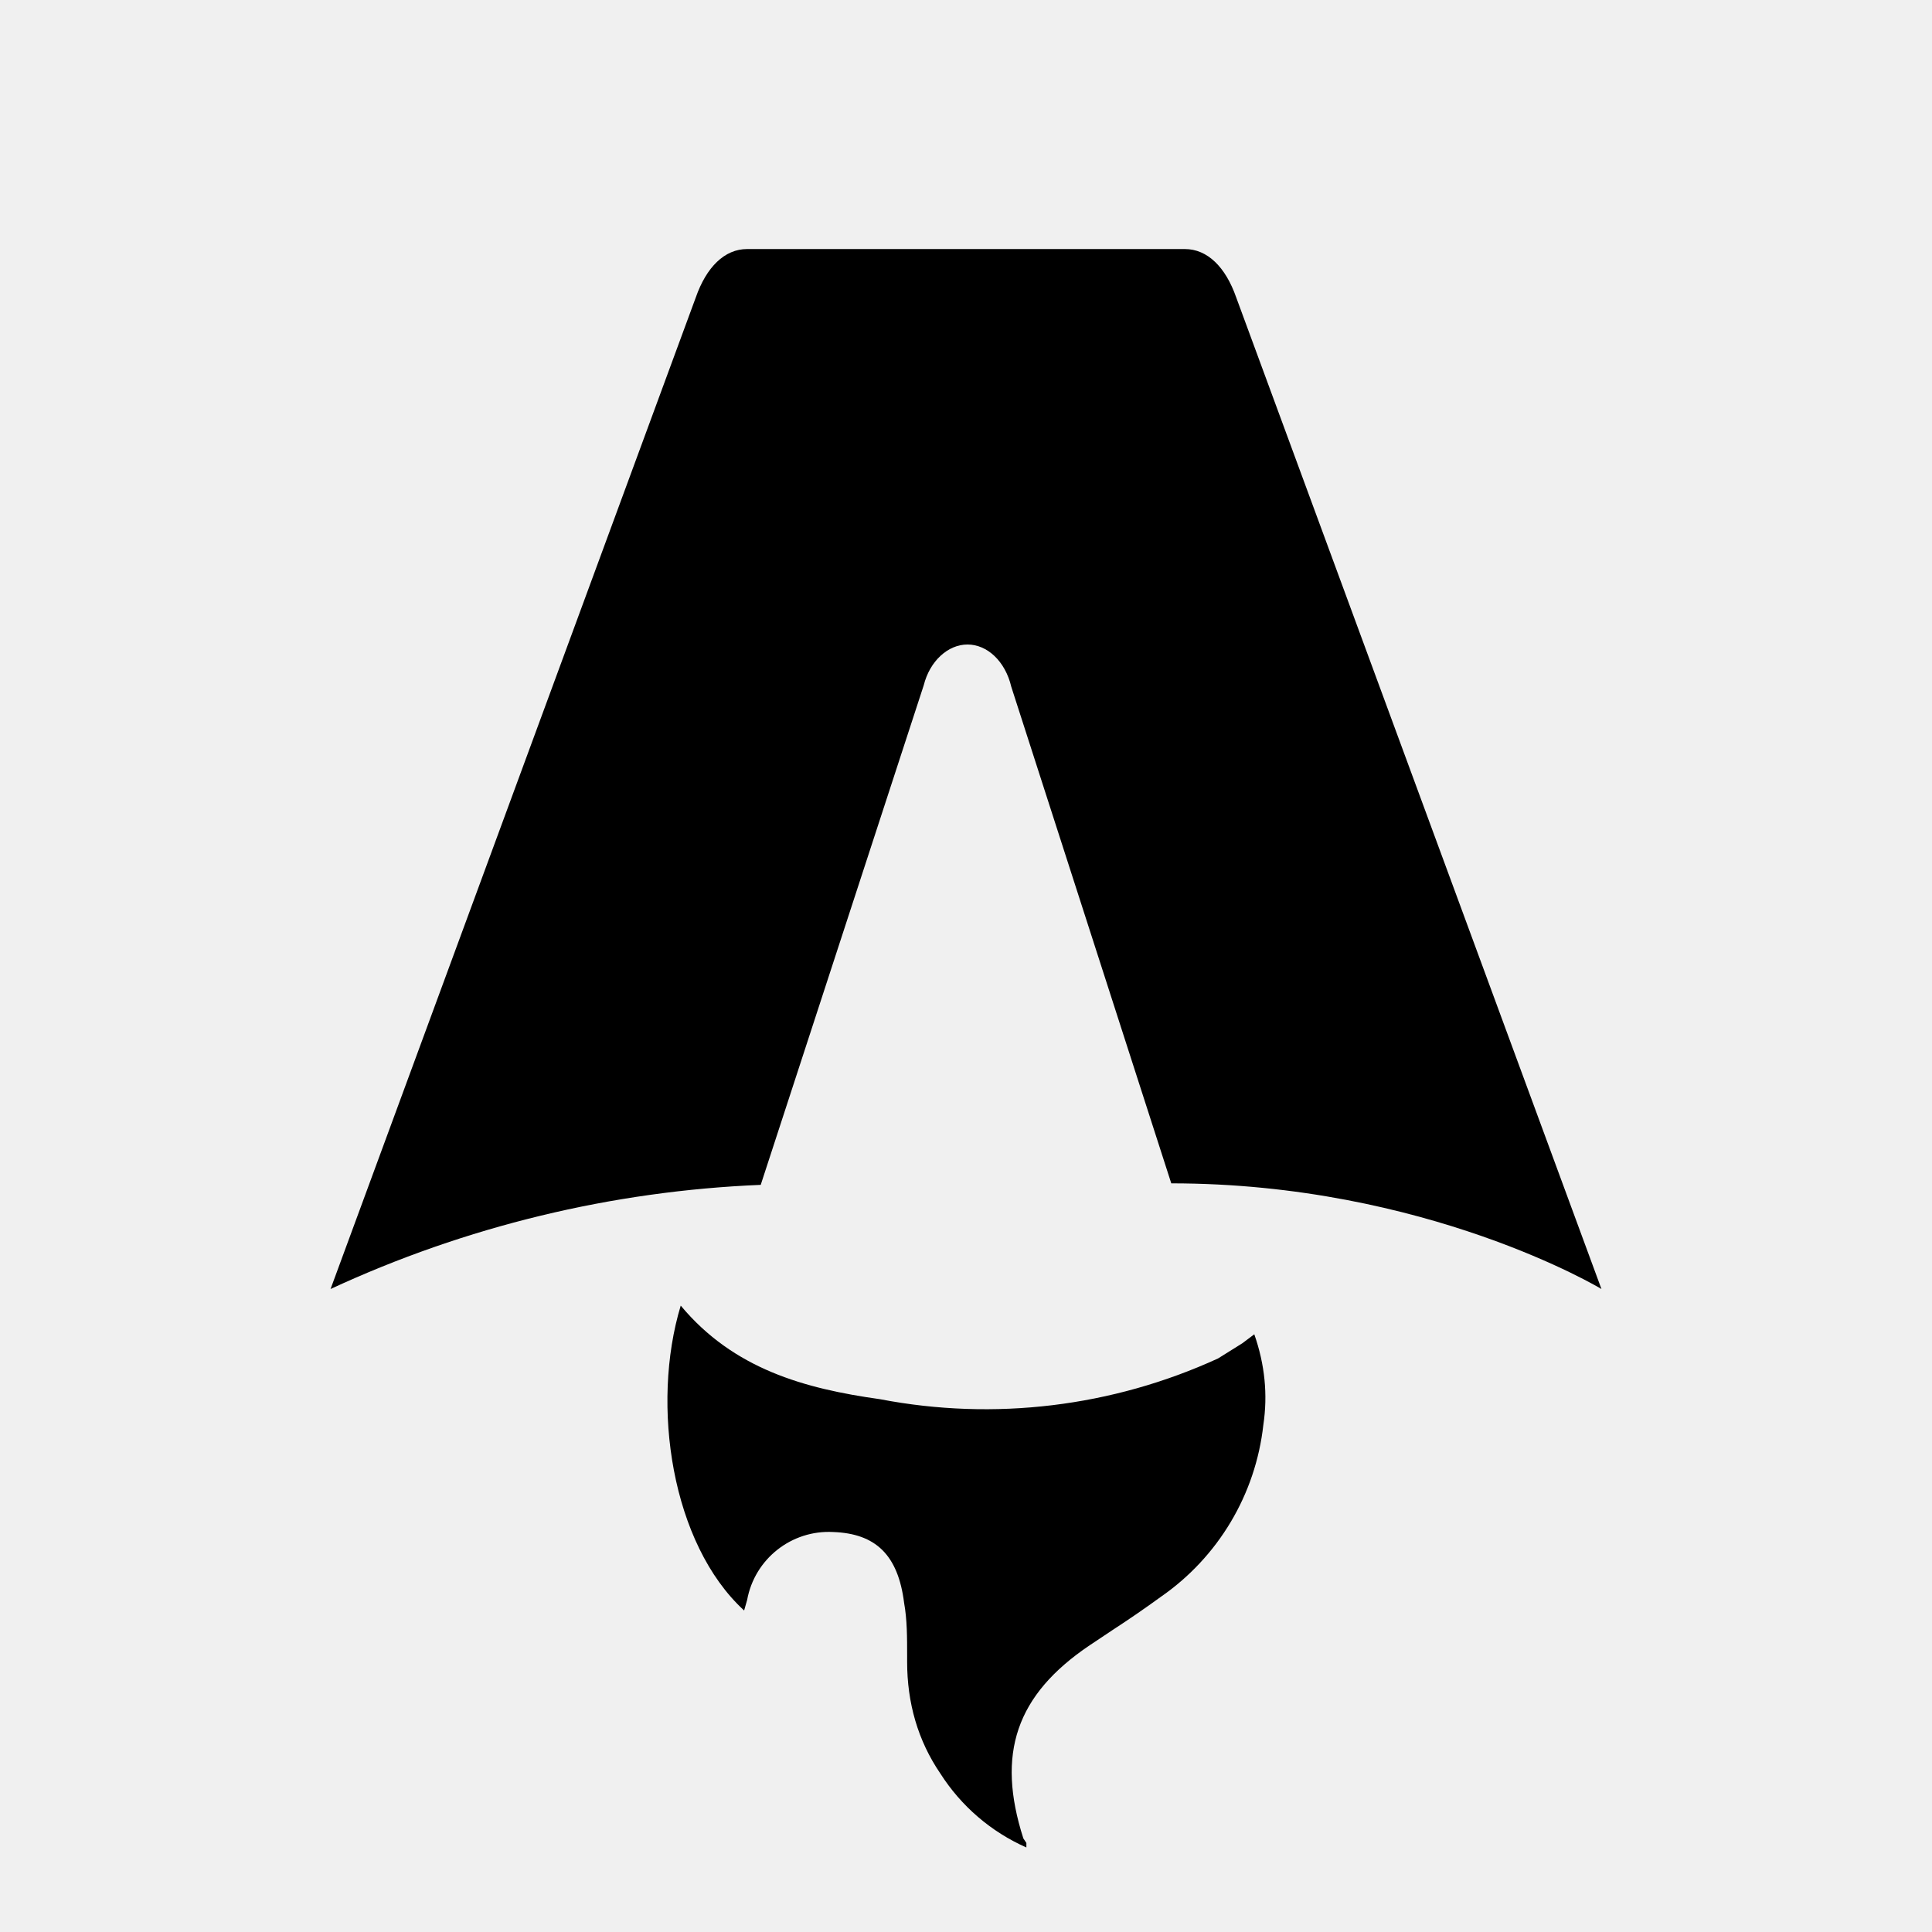
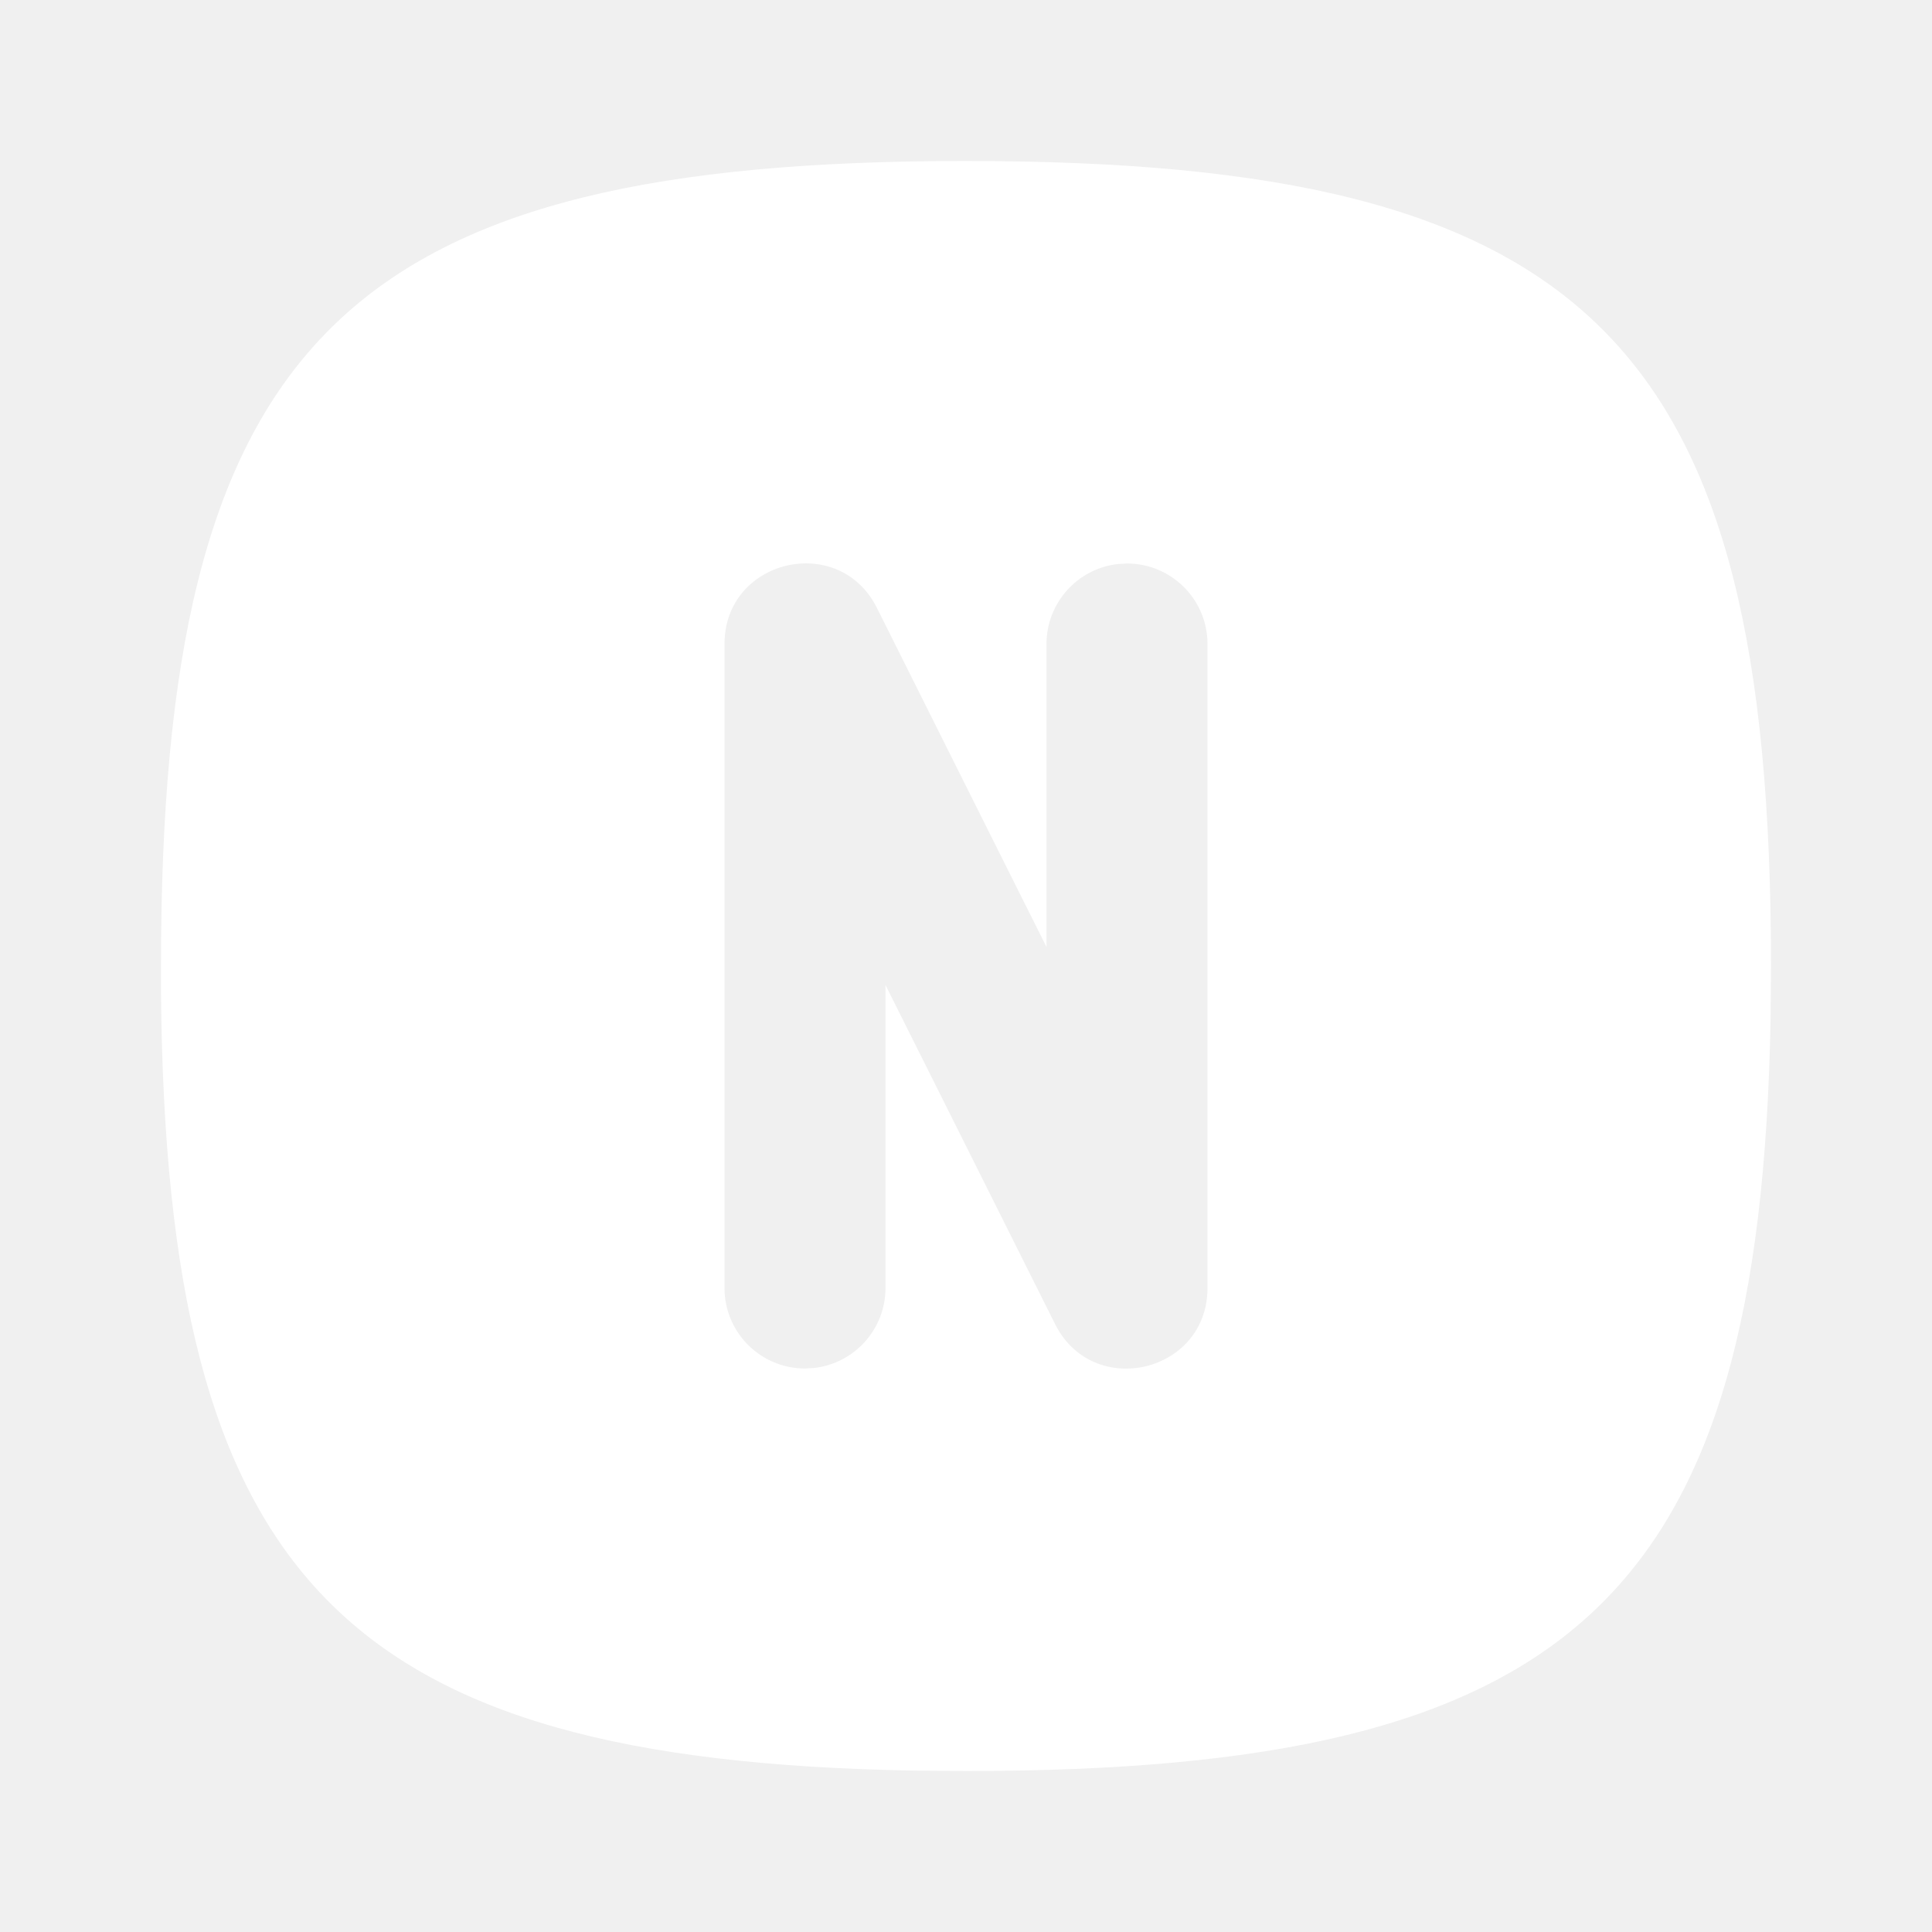
- <svg xmlns="http://www.w3.org/2000/svg" fill="none" viewBox="0 0 128 128">
-   <path d="M50.4 78.5a75.1 75.1 0 0 0-28.5 6.9l24.2-65.7c.7-2 1.9-3.2 3.4-3.2h29c1.5 0 2.7 1.2 3.4 3.2l24.2 65.7s-11.6-7-28.5-7L67 45.5c-.4-1.7-1.6-2.8-2.9-2.8-1.3 0-2.5 1.1-2.9 2.7L50.4 78.5Zm-1.1 28.2Zm-4.2-20.2c-2 6.6-.6 15.8 4.2 20.2a17.5 17.5 0 0 1 .2-.7 5.5 5.5 0 0 1 5.7-4.5c2.8.1 4.3 1.5 4.7 4.7.2 1.1.2 2.3.2 3.5v.4c0 2.7.7 5.2 2.2 7.4a13 13 0 0 0 5.7 4.9v-.3l-.2-.3c-1.8-5.6-.5-9.5 4.4-12.8l1.5-1a73 73 0 0 0 3.2-2.2 16 16 0 0 0 6.8-11.4c.3-2 .1-4-.6-6l-.8.6-1.6 1a37 37 0 0 1-22.4 2.7c-5-.7-9.7-2-13.2-6.2Z" />
-   <style>
-         path { fill: #000; }
-         @media (prefers-color-scheme: dark) {
-             path { fill: #FFF; }
-         }
-     </style>
+ <svg xmlns="http://www.w3.org/2000/svg" width="24" height="24" viewBox="0 0 24 24" fill="#ffffff" class="icon icon-tabler icons-tabler-filled icon-tabler-square-rounded-letter-n">
+   <path stroke="none" d="M0 0h24v24H0z" fill="none" />
+   <path d="M11.676 2.001l.324 -.001c7.752 0 10 2.248 10 10l-.005 .642c-.126 7.235 -2.461 9.358 -9.995 9.358l-.642 -.005c-7.13 -.125 -9.295 -2.395 -9.358 -9.67v-.325c0 -7.643 2.185 -9.936 9.676 -9.999m-.782 5.552c-.471 -.944 -1.894 -.608 -1.894 .447v8a1 1 0 0 0 1 1l.117 -.007a1 1 0 0 0 .883 -.993v-3.764l2.106 4.211c.471 .944 1.894 .608 1.894 -.447v-8a1 1 0 0 0 -1 -1l-.117 .007a1 1 0 0 0 -.883 .993v3.764z" />
</svg>
